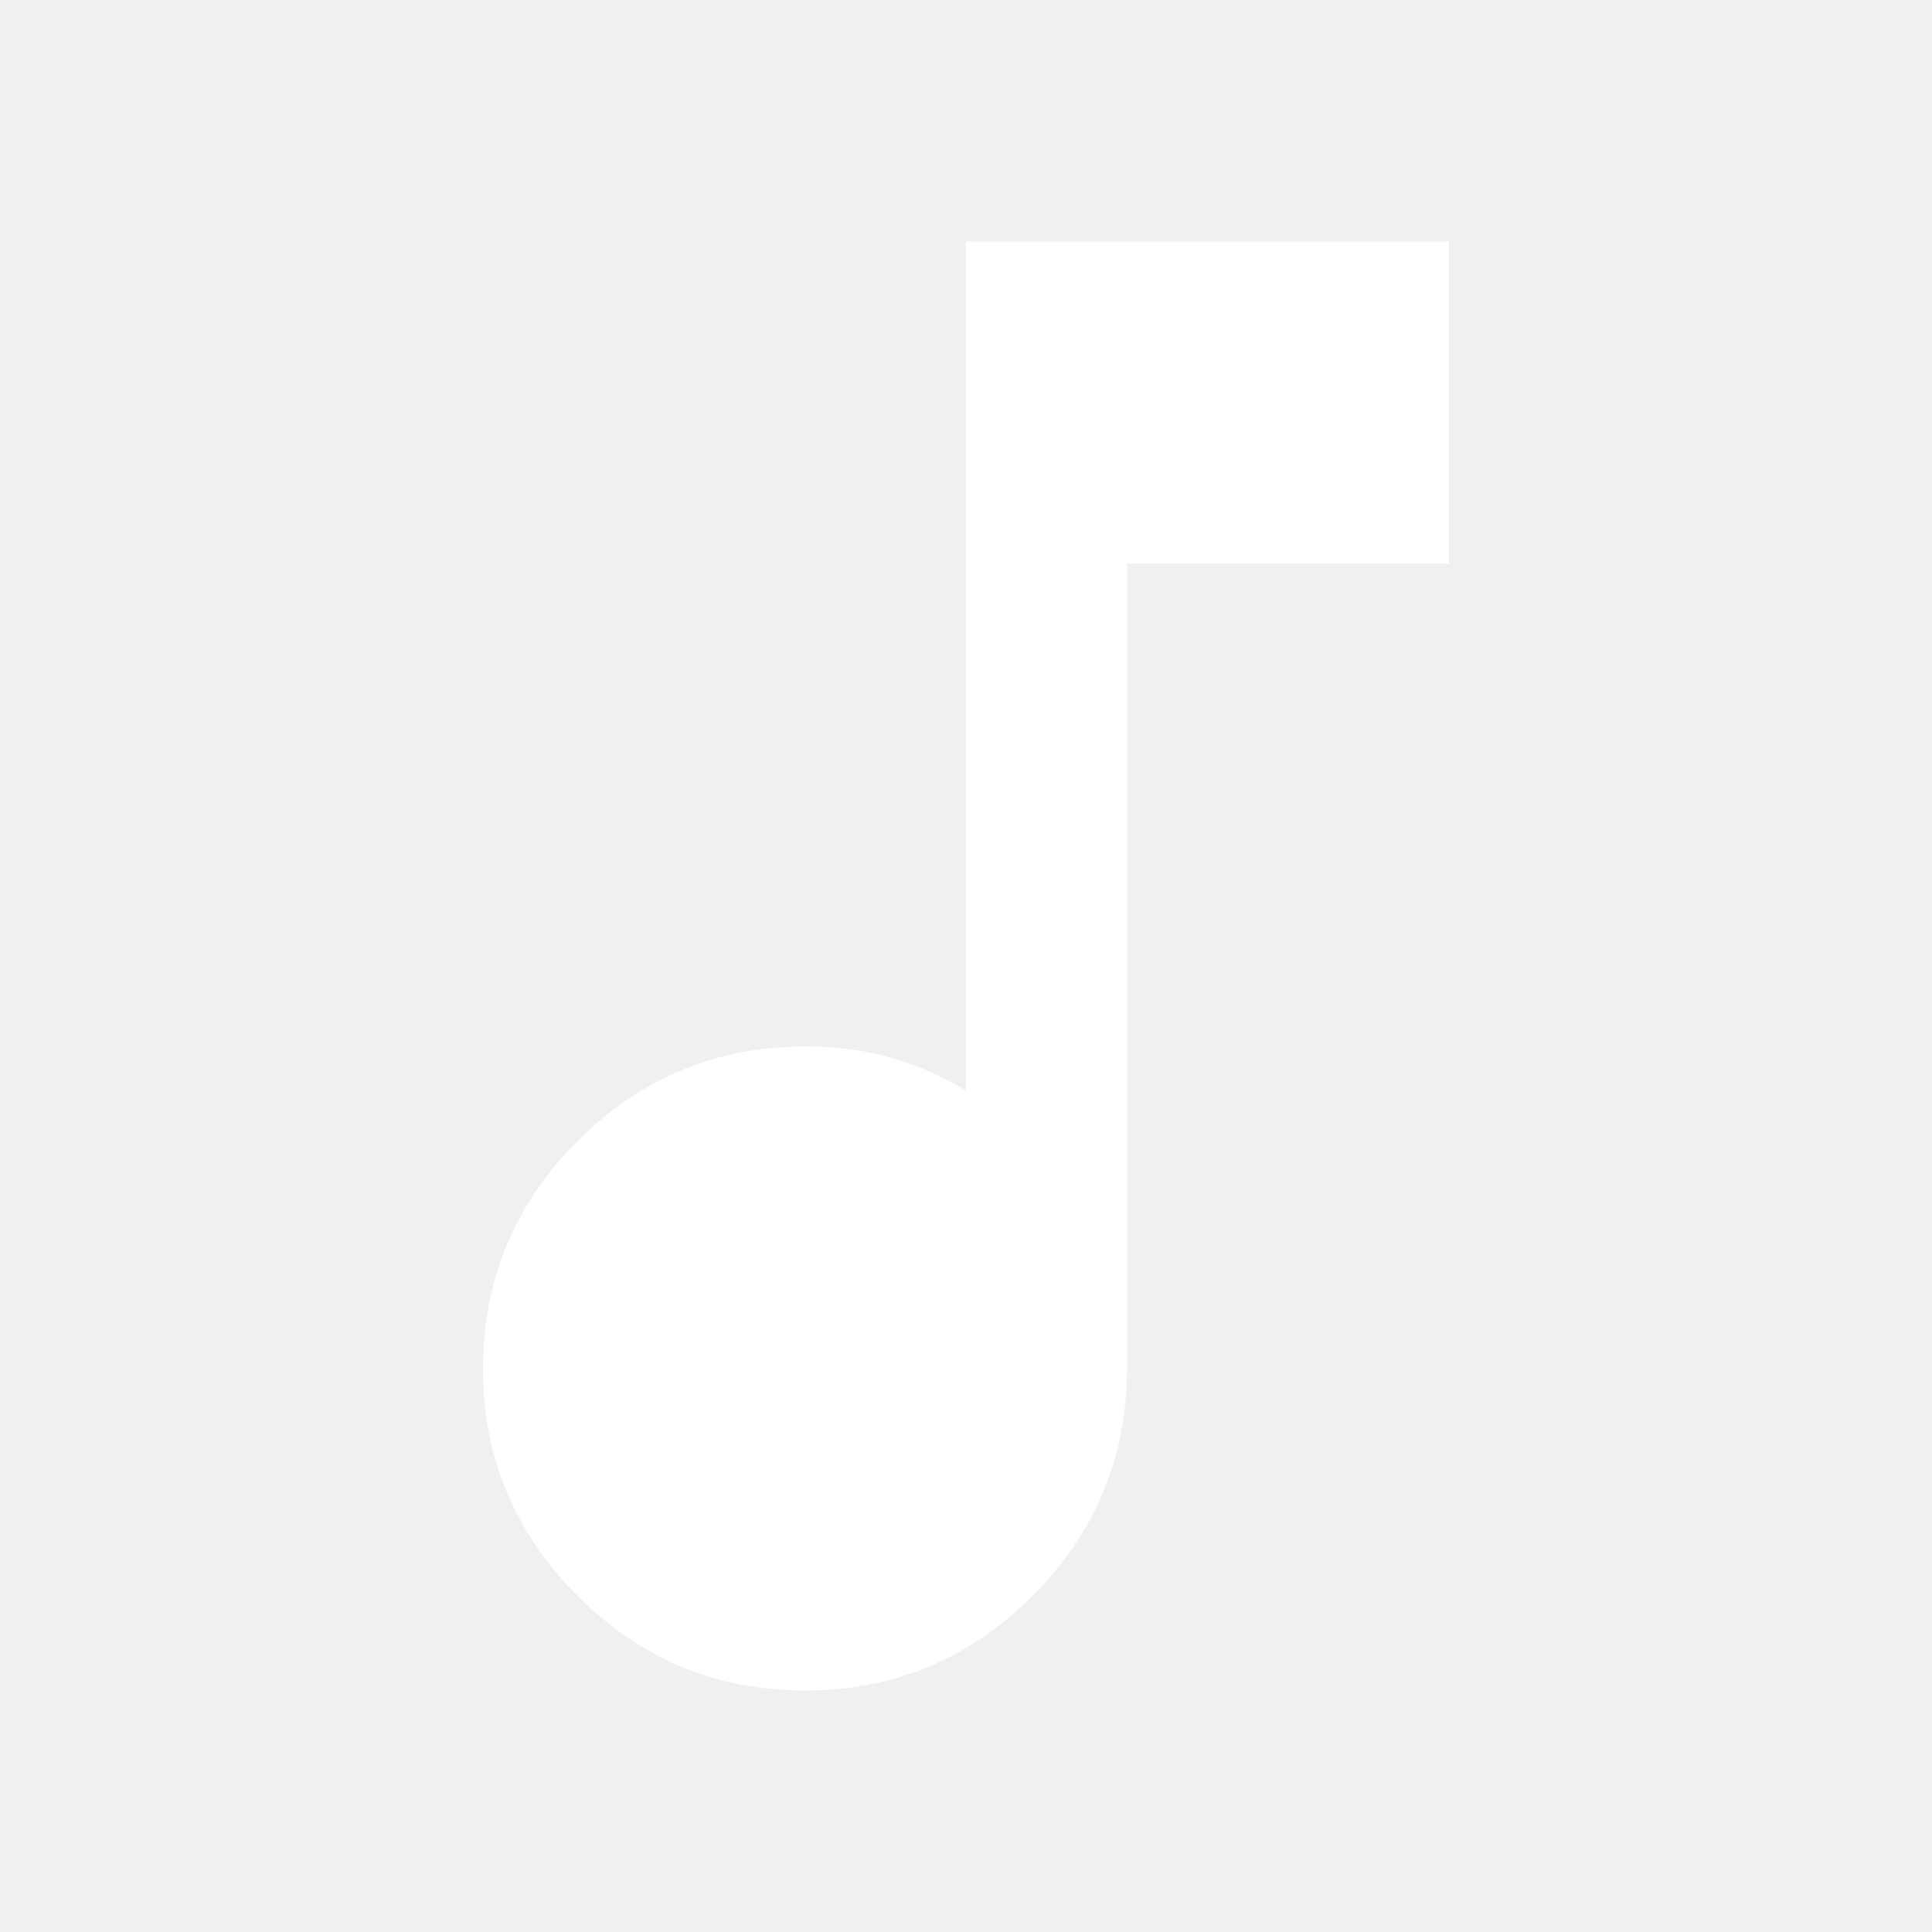
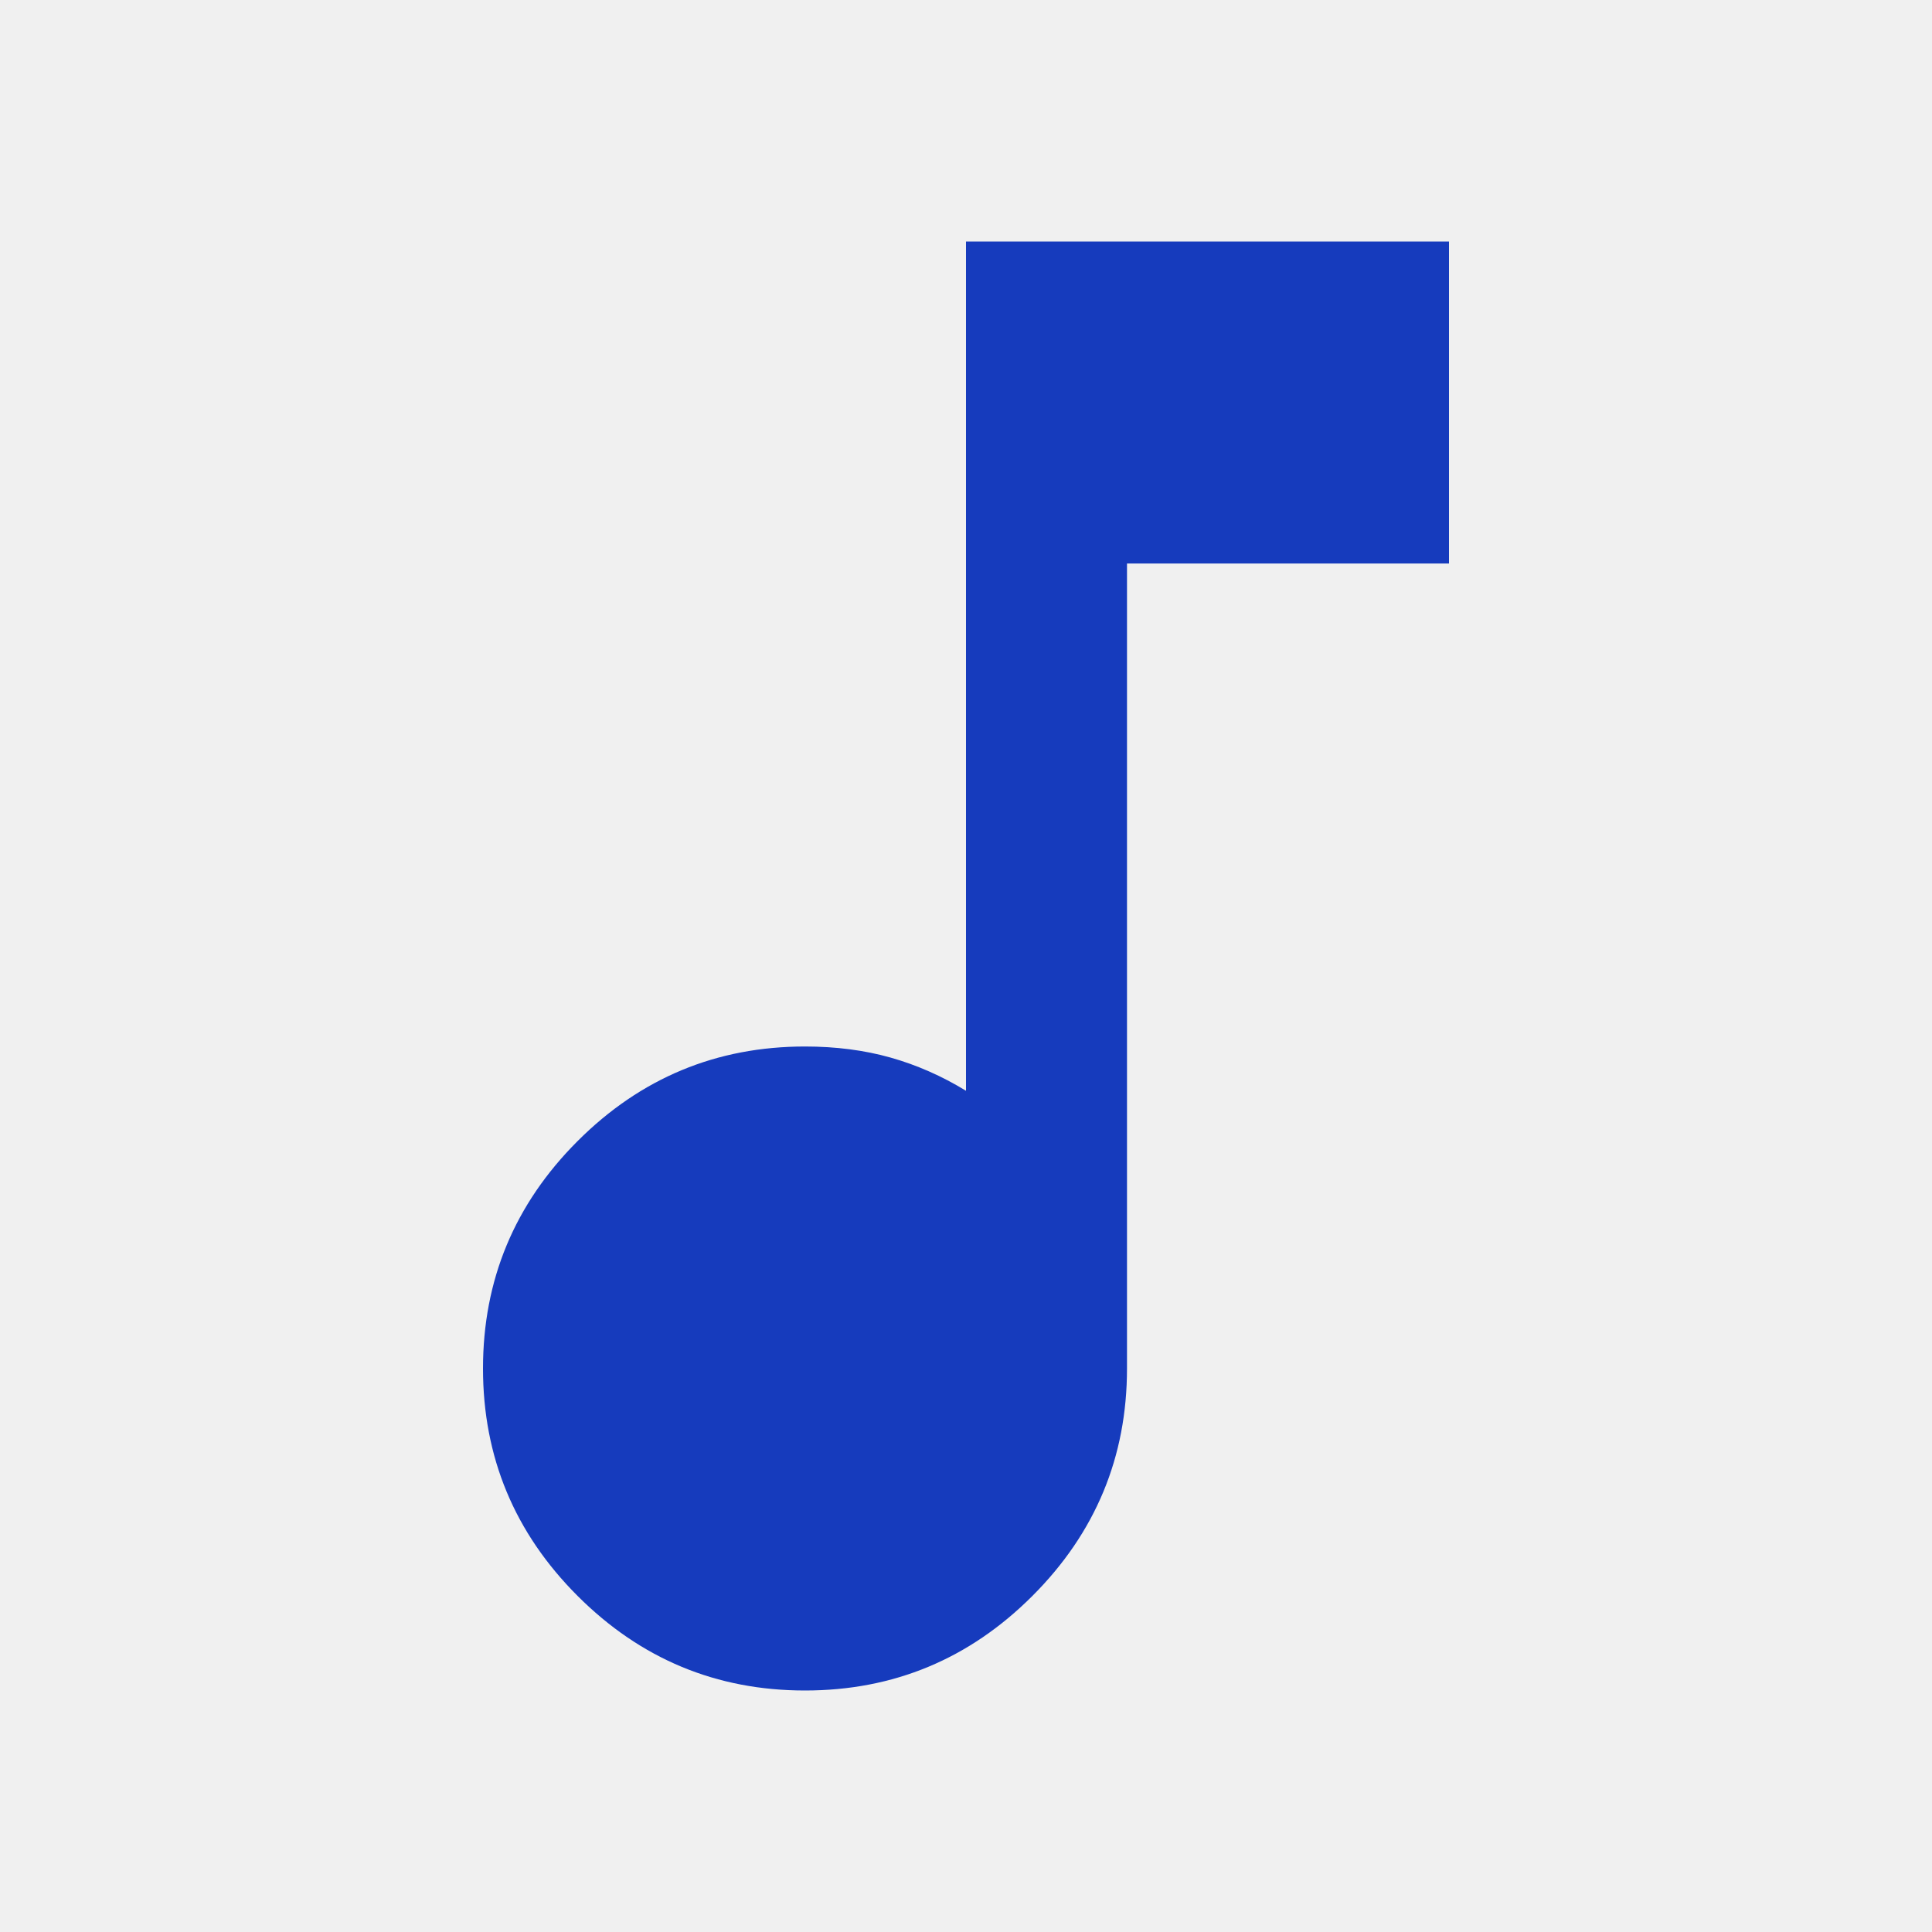
- <svg xmlns="http://www.w3.org/2000/svg" height="24px" viewBox="0 -960 960 960" width="24px" fill="#FFFFFF">
+ <svg xmlns="http://www.w3.org/2000/svg" height="24px" viewBox="0 -960 960 960" width="24px" fill="#163bbd">
  <path d="M400-120q-66 0-113-47t-47-113q0-66 47-113t113-47q23 0 42.5 5.5T480-418v-422h240v160H560v400q0 66-47 113t-113 47Z" />
</svg>
